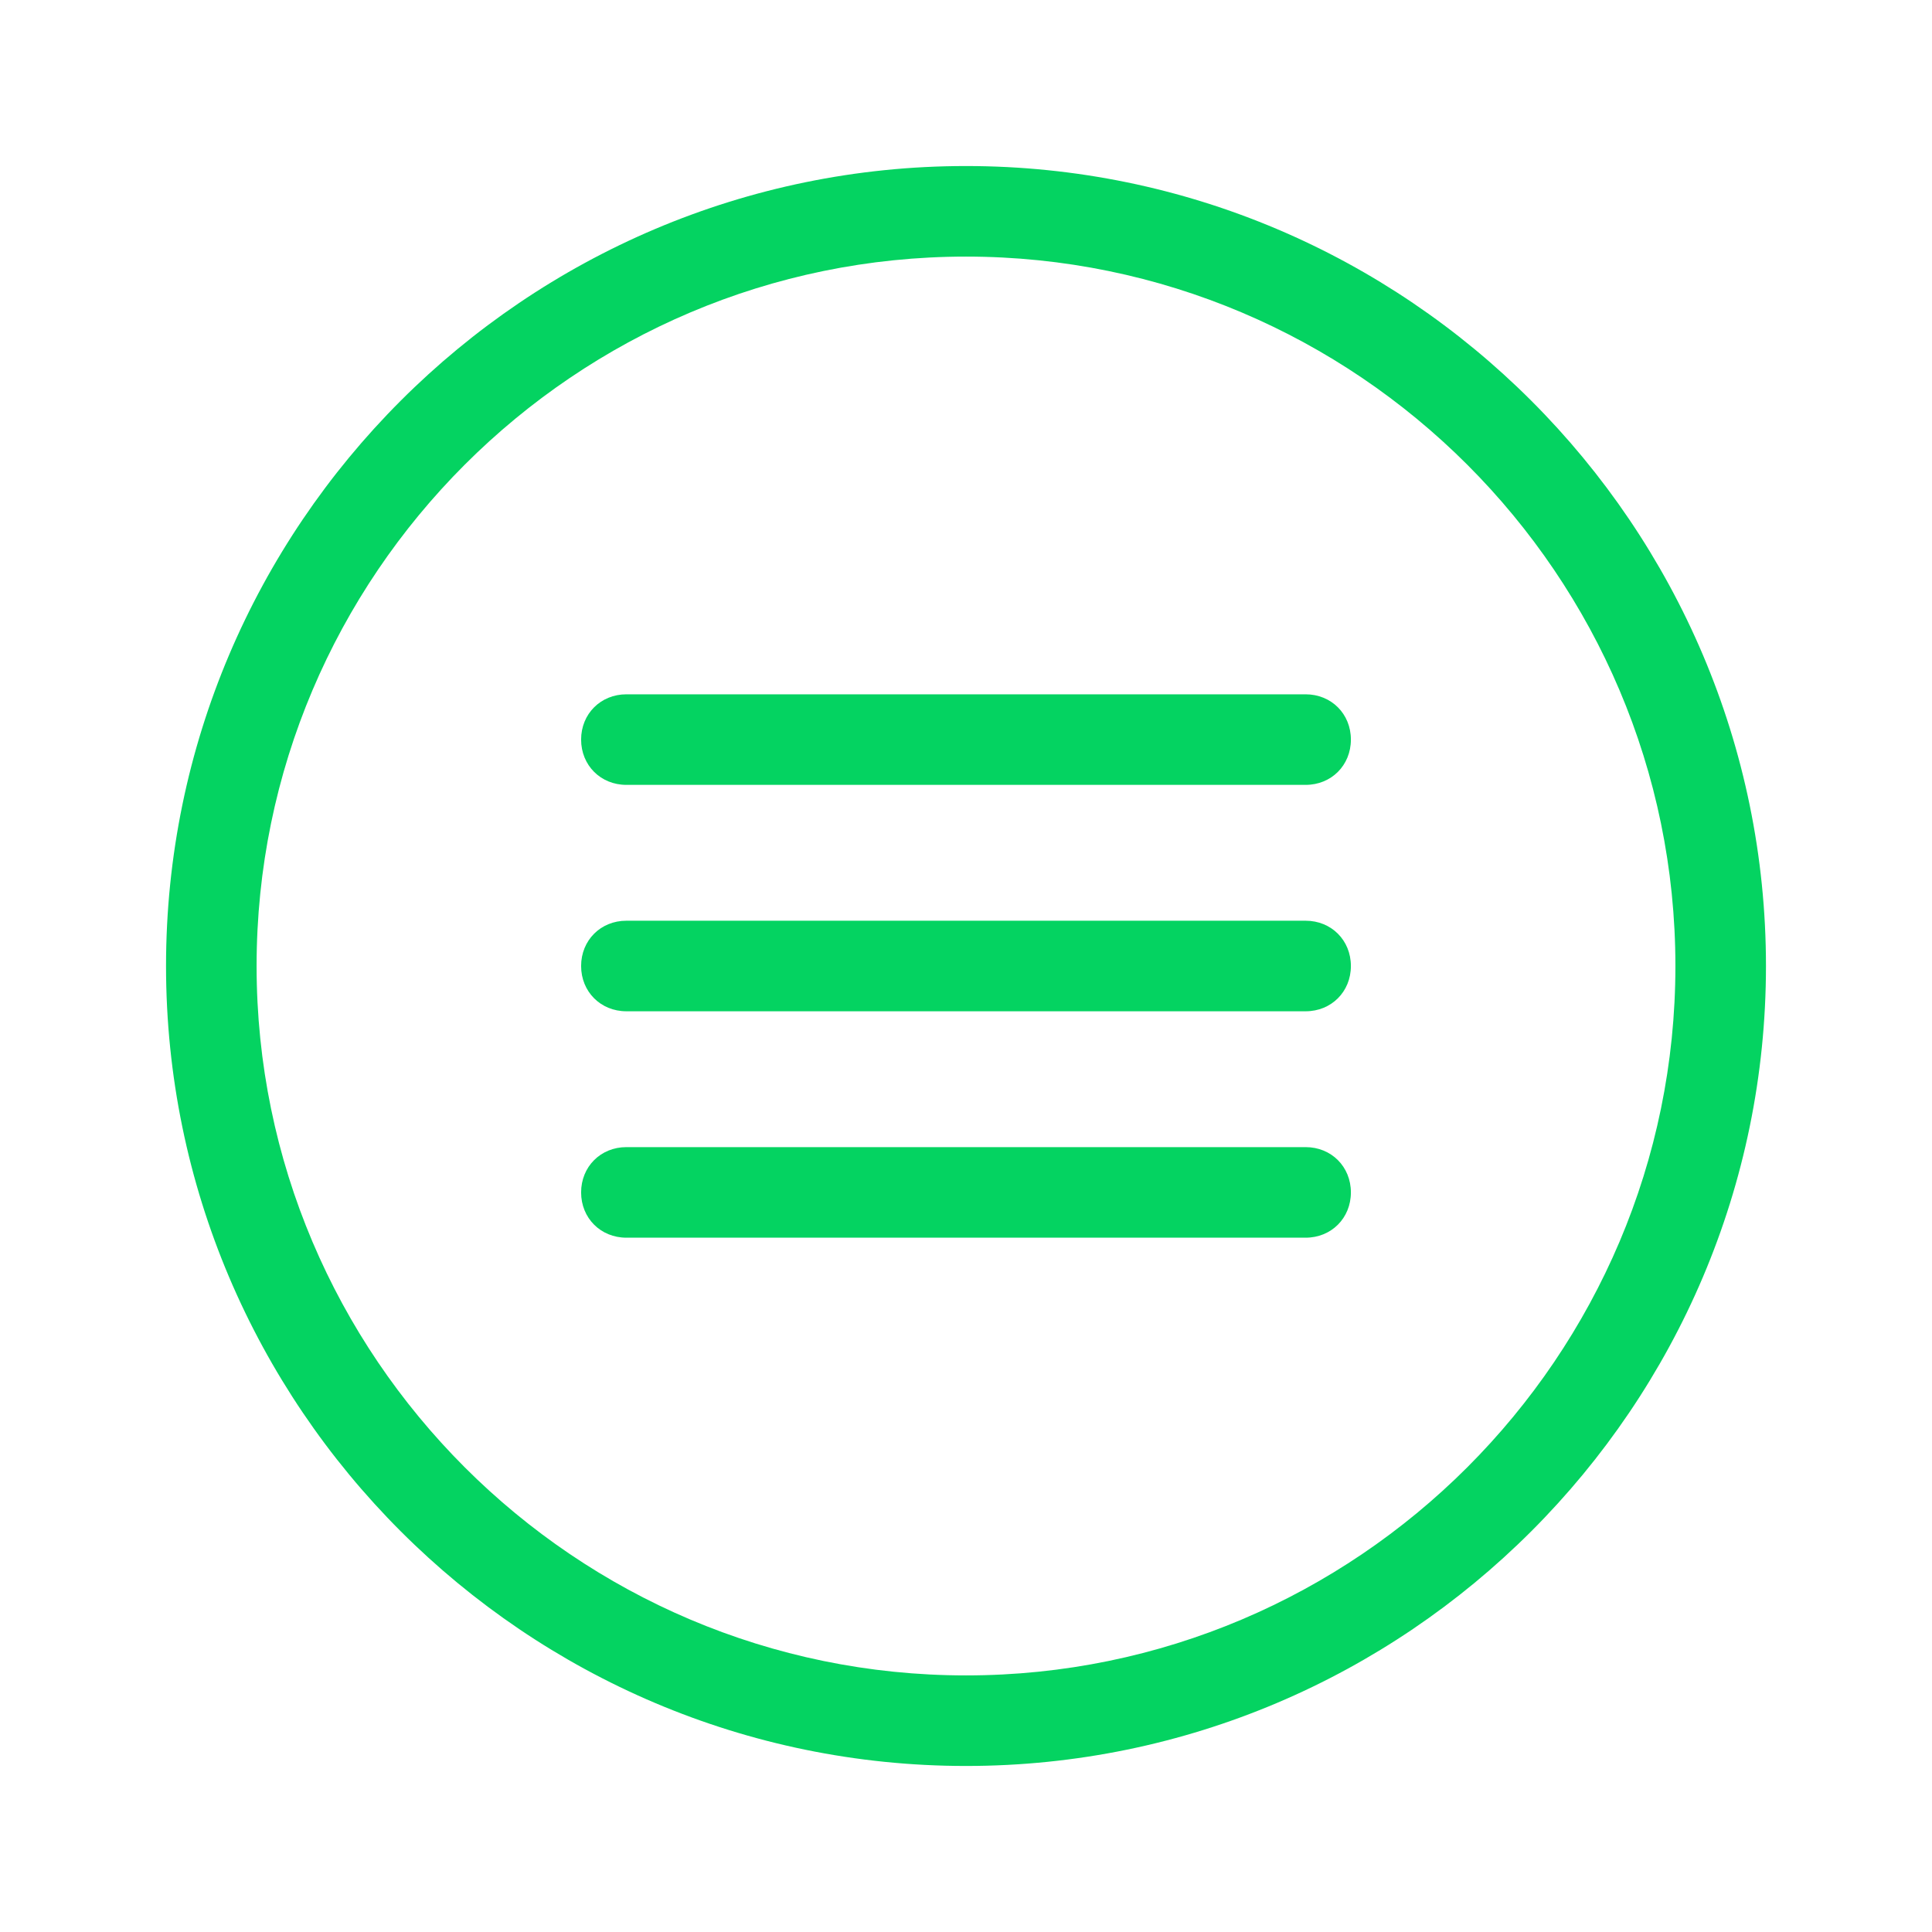
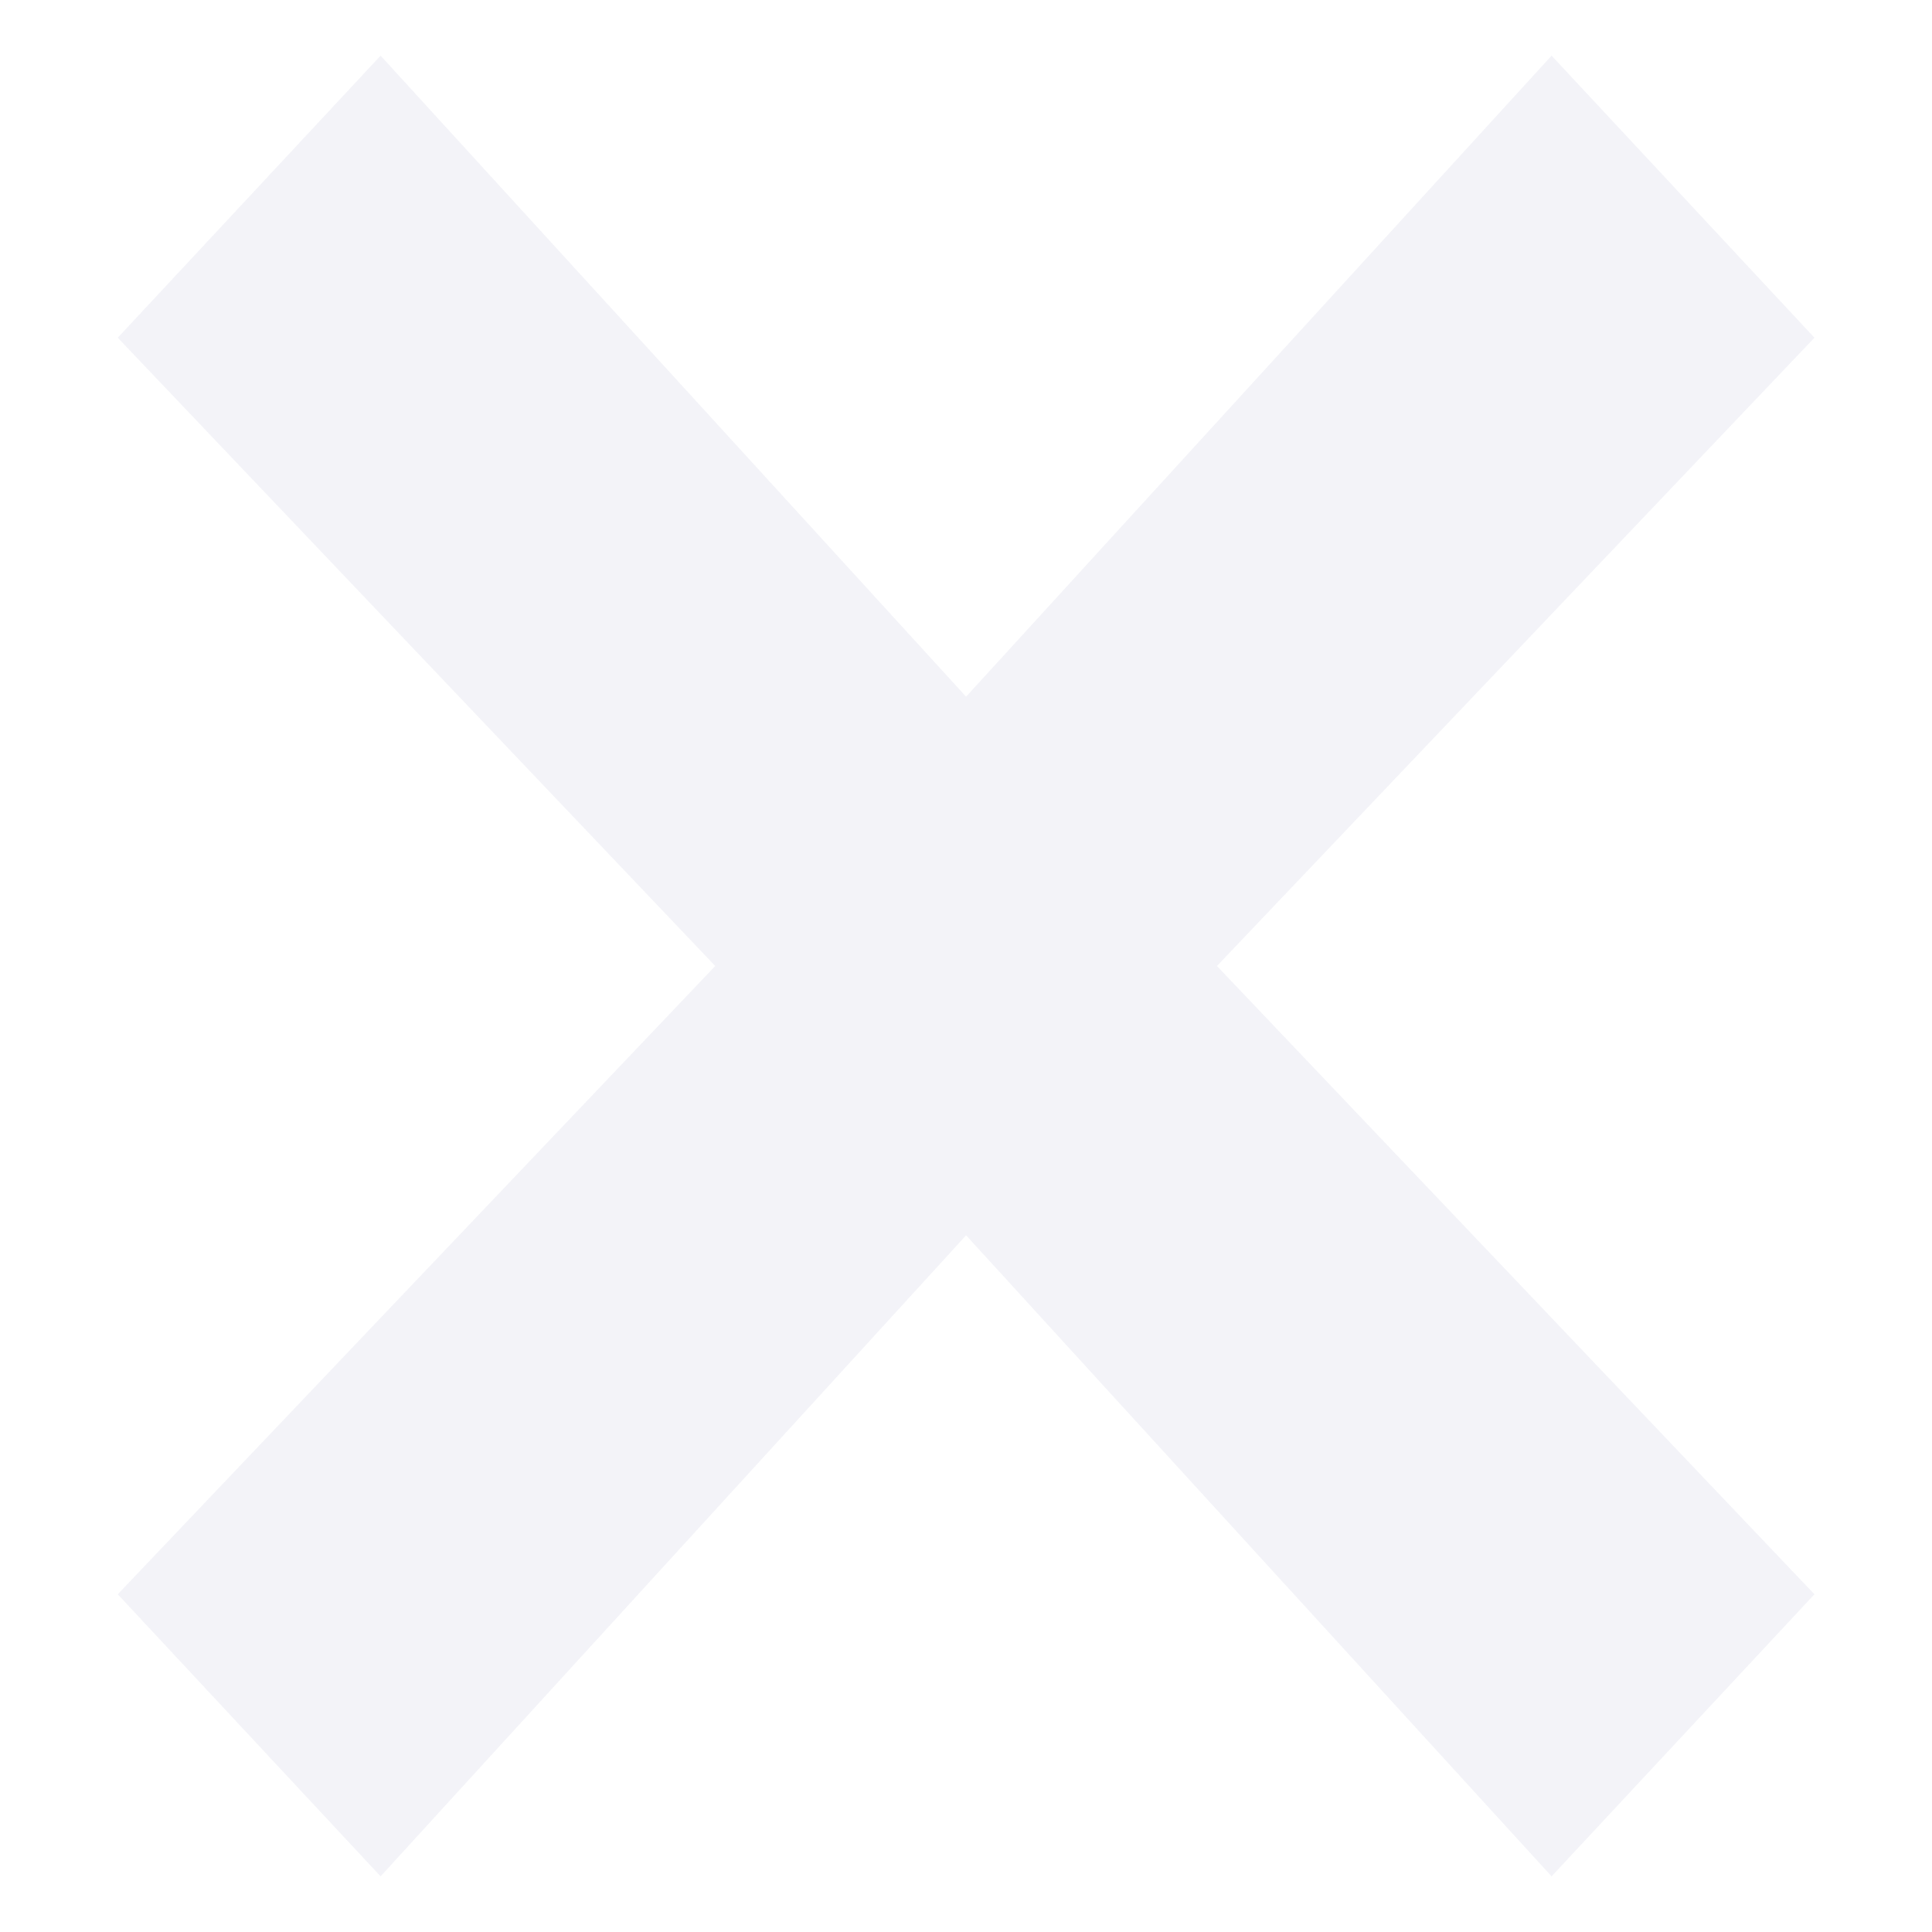
- <svg xmlns="http://www.w3.org/2000/svg" width="64pt" height="64pt" viewBox="0 0 64 64" version="1.1">
-   <g id="surface1428748">
-     <path style=" stroke:none;fill-rule:nonzero;fill:rgb(100%,100%,100%);fill-opacity:1;" d="M 32 7 C 18.191 7 7 18.191 7 32 C 7 45.809 18.191 57 32 57 C 45.809 57 57 45.809 57 32 C 57 18.191 45.809 7 32 7 Z M 32 7 " />
-     <path style=" stroke:none;fill-rule:nonzero;fill:rgb(1.569%,82.745%,38.039%);fill-opacity:1;" d="M 32 58.5 C 17.398 58.5 5.5 46.602 5.5 32 C 5.5 17.398 17.398 5.5 32 5.5 C 46.602 5.5 58.5 17.398 58.5 32 C 58.5 46.602 46.602 58.5 32 58.5 Z M 32 8.5 C 19.051 8.5 8.5 19.051 8.5 32 C 8.5 44.949 19.051 55.5 32 55.5 C 44.949 55.5 55.5 44.949 55.5 32 C 55.5 19.051 44.949 8.5 32 8.5 Z M 32 8.5 " />
-     <path style=" stroke:none;fill-rule:nonzero;fill:rgb(1.569%,82.745%,38.039%);fill-opacity:1;" d="M 43.25 26 L 20.75 26 C 19.898 26 19.25 25.352 19.25 24.5 C 19.25 23.648 19.898 23 20.75 23 L 43.25 23 C 44.102 23 44.75 23.648 44.75 24.5 C 44.75 25.352 44.102 26 43.25 26 Z M 43.25 33.5 L 20.75 33.5 C 19.898 33.5 19.25 32.852 19.25 32 C 19.25 31.148 19.898 30.5 20.75 30.5 L 43.25 30.5 C 44.102 30.5 44.75 31.148 44.75 32 C 44.75 32.852 44.102 33.5 43.25 33.5 Z M 43.25 33.5 " />
-     <path style=" stroke:none;fill-rule:nonzero;fill:rgb(1.569%,82.745%,38.039%);fill-opacity:1;" d="M 43.25 41 L 20.75 41 C 19.898 41 19.25 40.352 19.25 39.5 C 19.25 38.648 19.898 38 20.75 38 L 43.25 38 C 44.102 38 44.75 38.648 44.75 39.5 C 44.75 40.352 44.102 41 43.25 41 Z M 43.25 41 " />
+ <svg xmlns="http://www.w3.org/2000/svg" width="20" height="20">
+   <g>
+     <rect x="-1" y="-1" width="5.333" height="5.333" id="canvas_background" fill="none" />
+   </g>
+   <g>
+     <path fill="#f0f0f7" d="m18.783,3.496l-2.721,-2.92l-6.061,6.636l-6.061,-6.636l-2.721,2.92l6.185,6.504l-6.185,6.504l2.721,2.92l6.061,-6.636l6.061,6.636l2.721,-2.92l-6.185,-6.504l6.185,-6.504z" id="svg_1" stroke="null" fill-opacity="0.93" opacity="0.85" />
  </g>
</svg>
